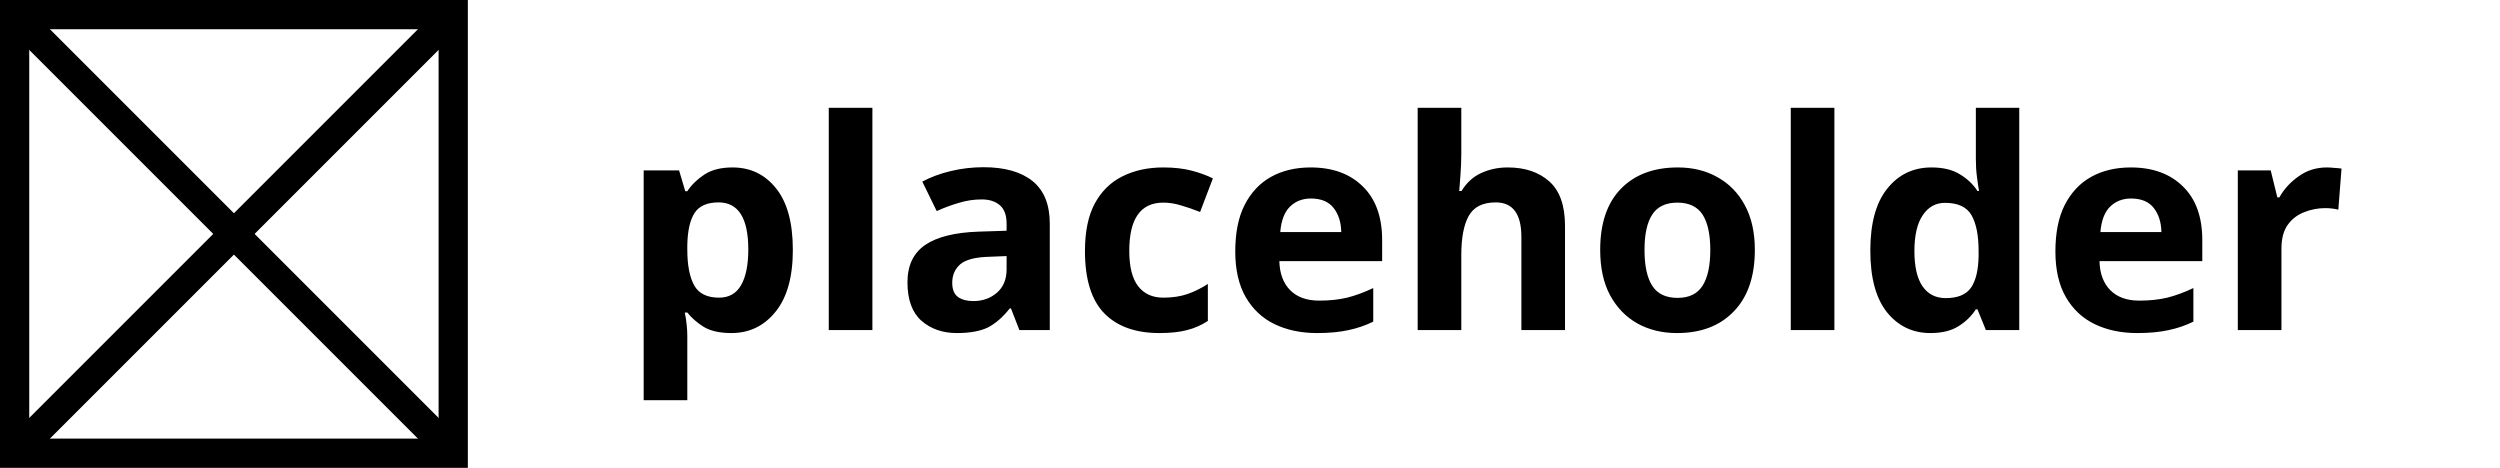
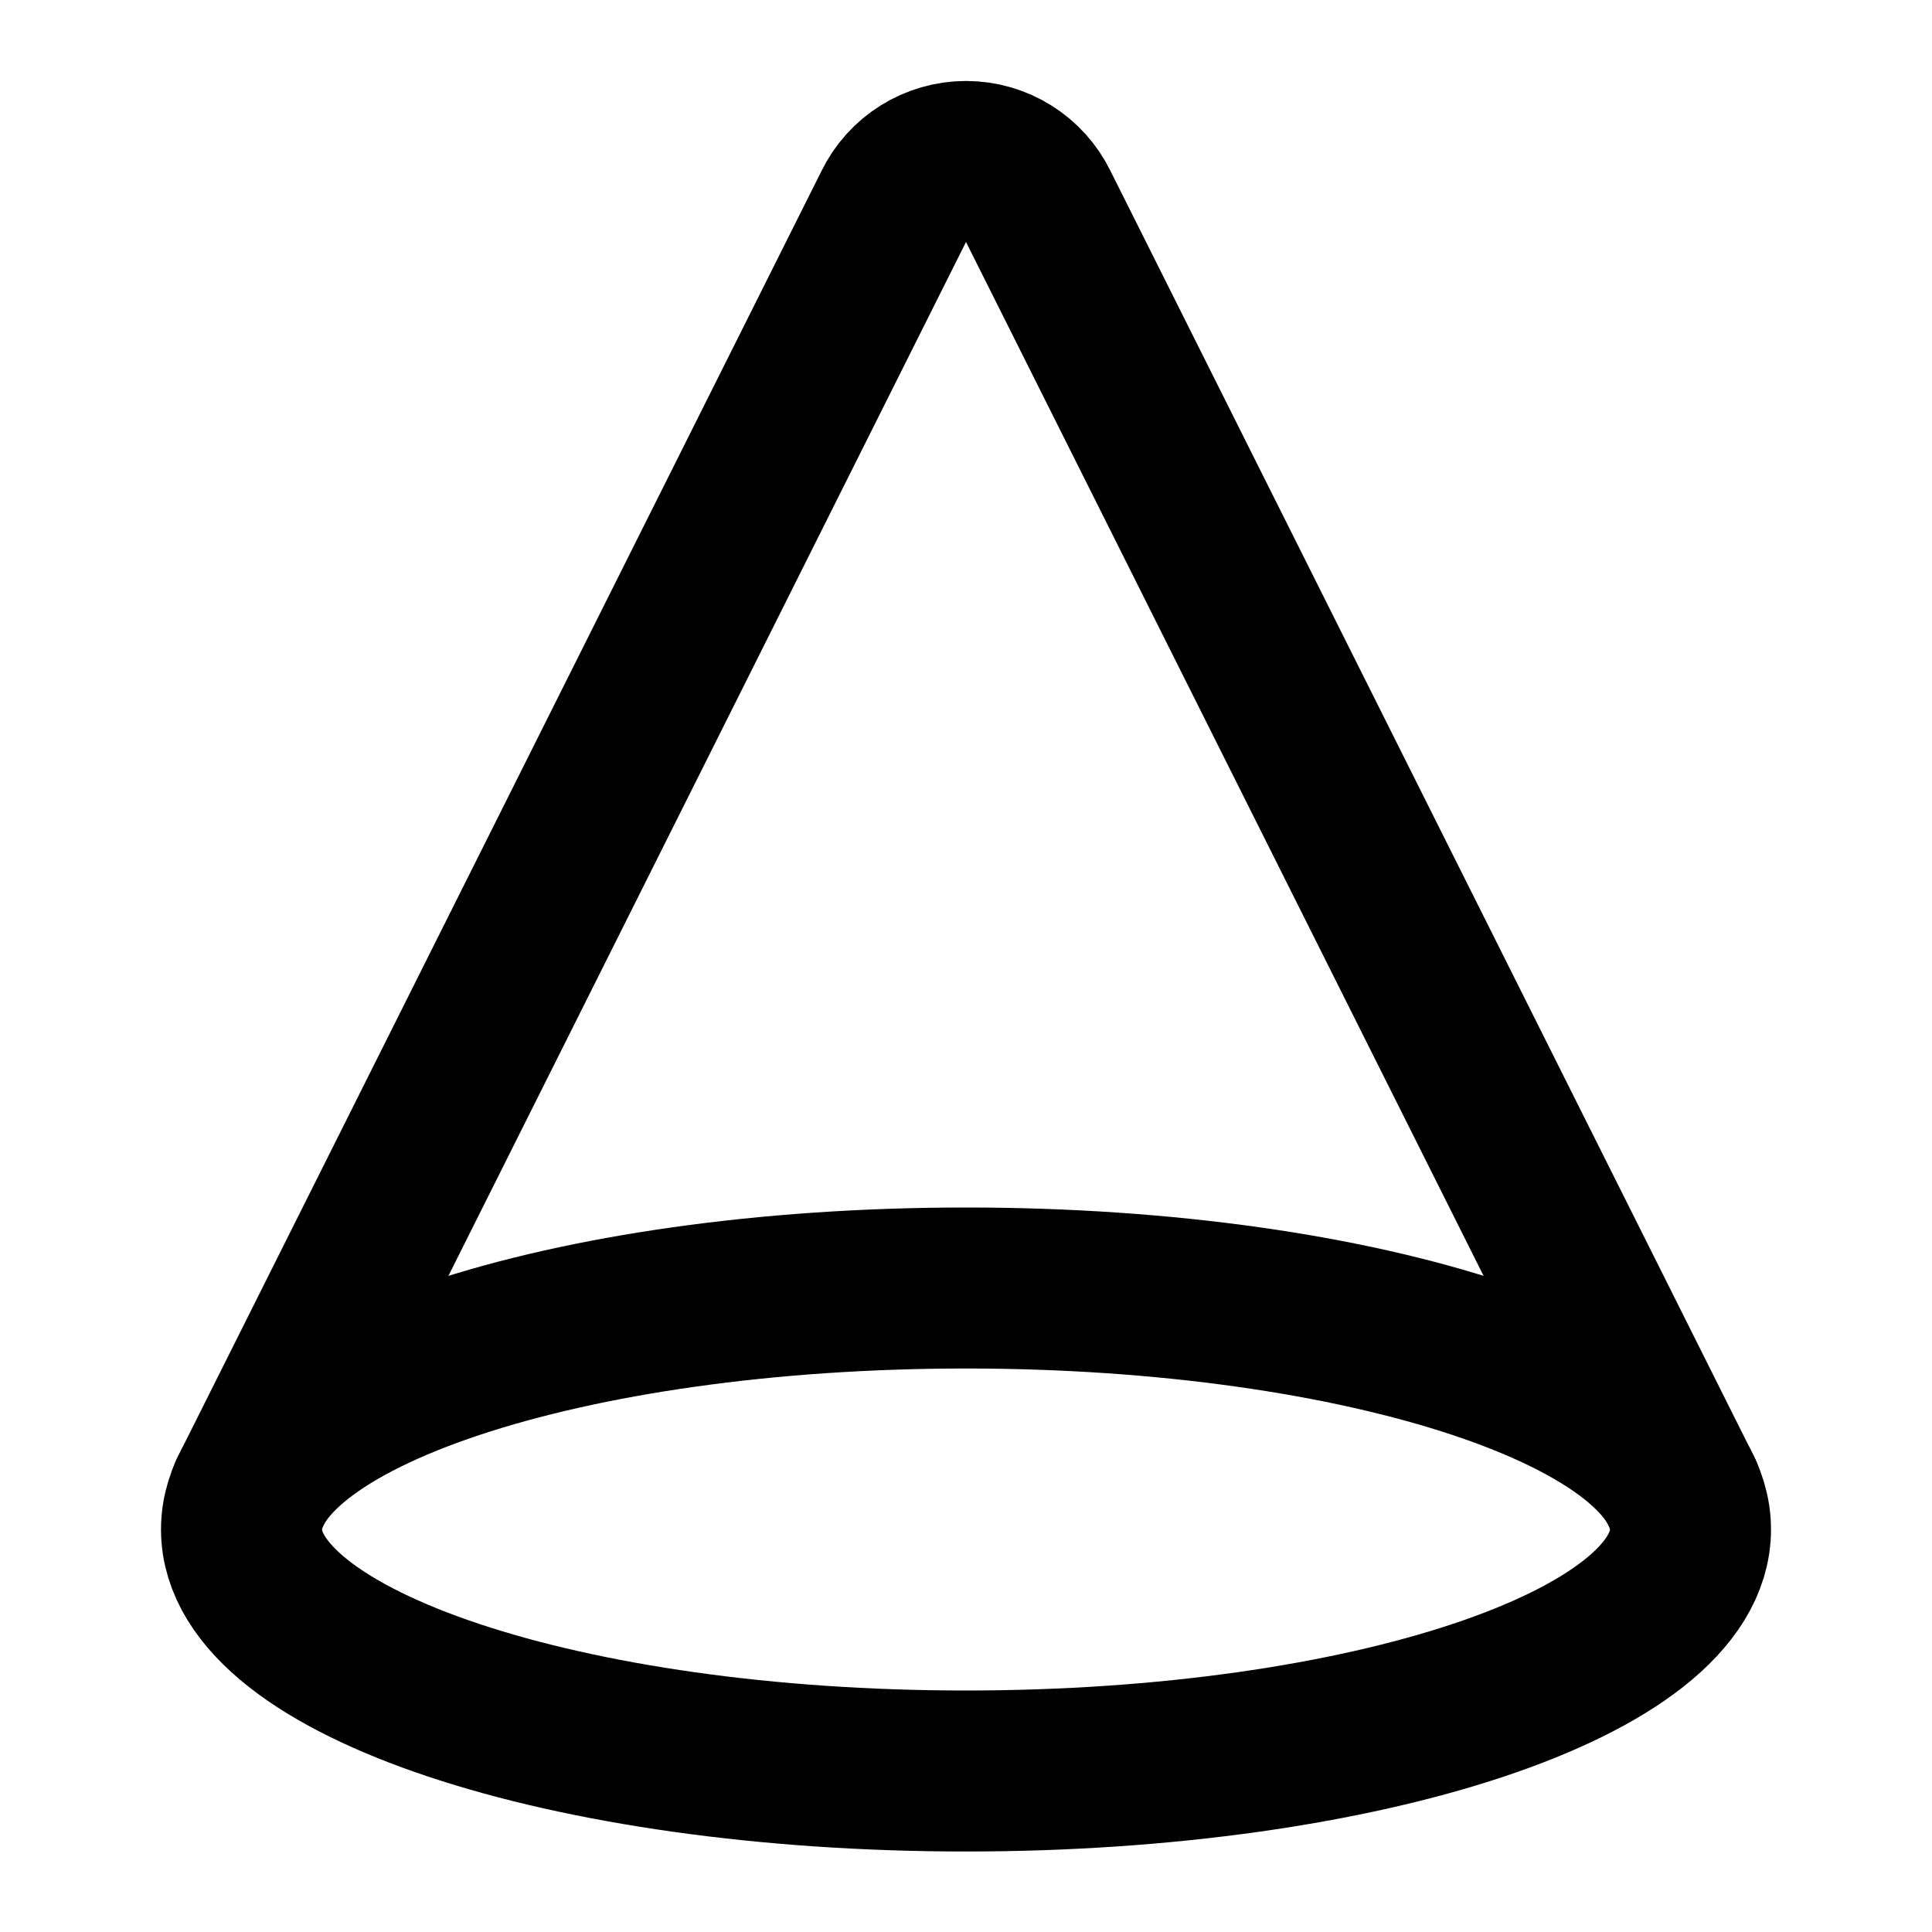
- <svg xmlns="http://www.w3.org/2000/svg" height="26" viewBox="0 0 171 32" stroke="currentColor" fill="currentColor">
-   <text style="font-weight:600;font-size:20px;font-family:'Cascadia Code';stroke:none" x="42.465" y="22.578">placeholder</text>
-   <path style="fill:none;stroke-width:2" d="M 1,1 H 31 V 31 H 1 Z" />
-   <path style="stroke-width:2" d="M 1,1 31,31" />
-   <path style="stroke-width:2" d="M 31,1 1,31" />
+ <svg xmlns="http://www.w3.org/2000/svg" width="20" height="20" viewBox="0 0 24 24" fill="none" stroke="currentColor" stroke-width="2" stroke-linecap="round" stroke-linejoin="round" class="lucide lucide-cone-icon lucide-cone">
+   <path d="m20.9 18.55-8-15.98a1 1 0 0 0-1.8 0l-8 15.98" />
+   <ellipse cx="12" cy="19" rx="9" ry="3" />
</svg>
